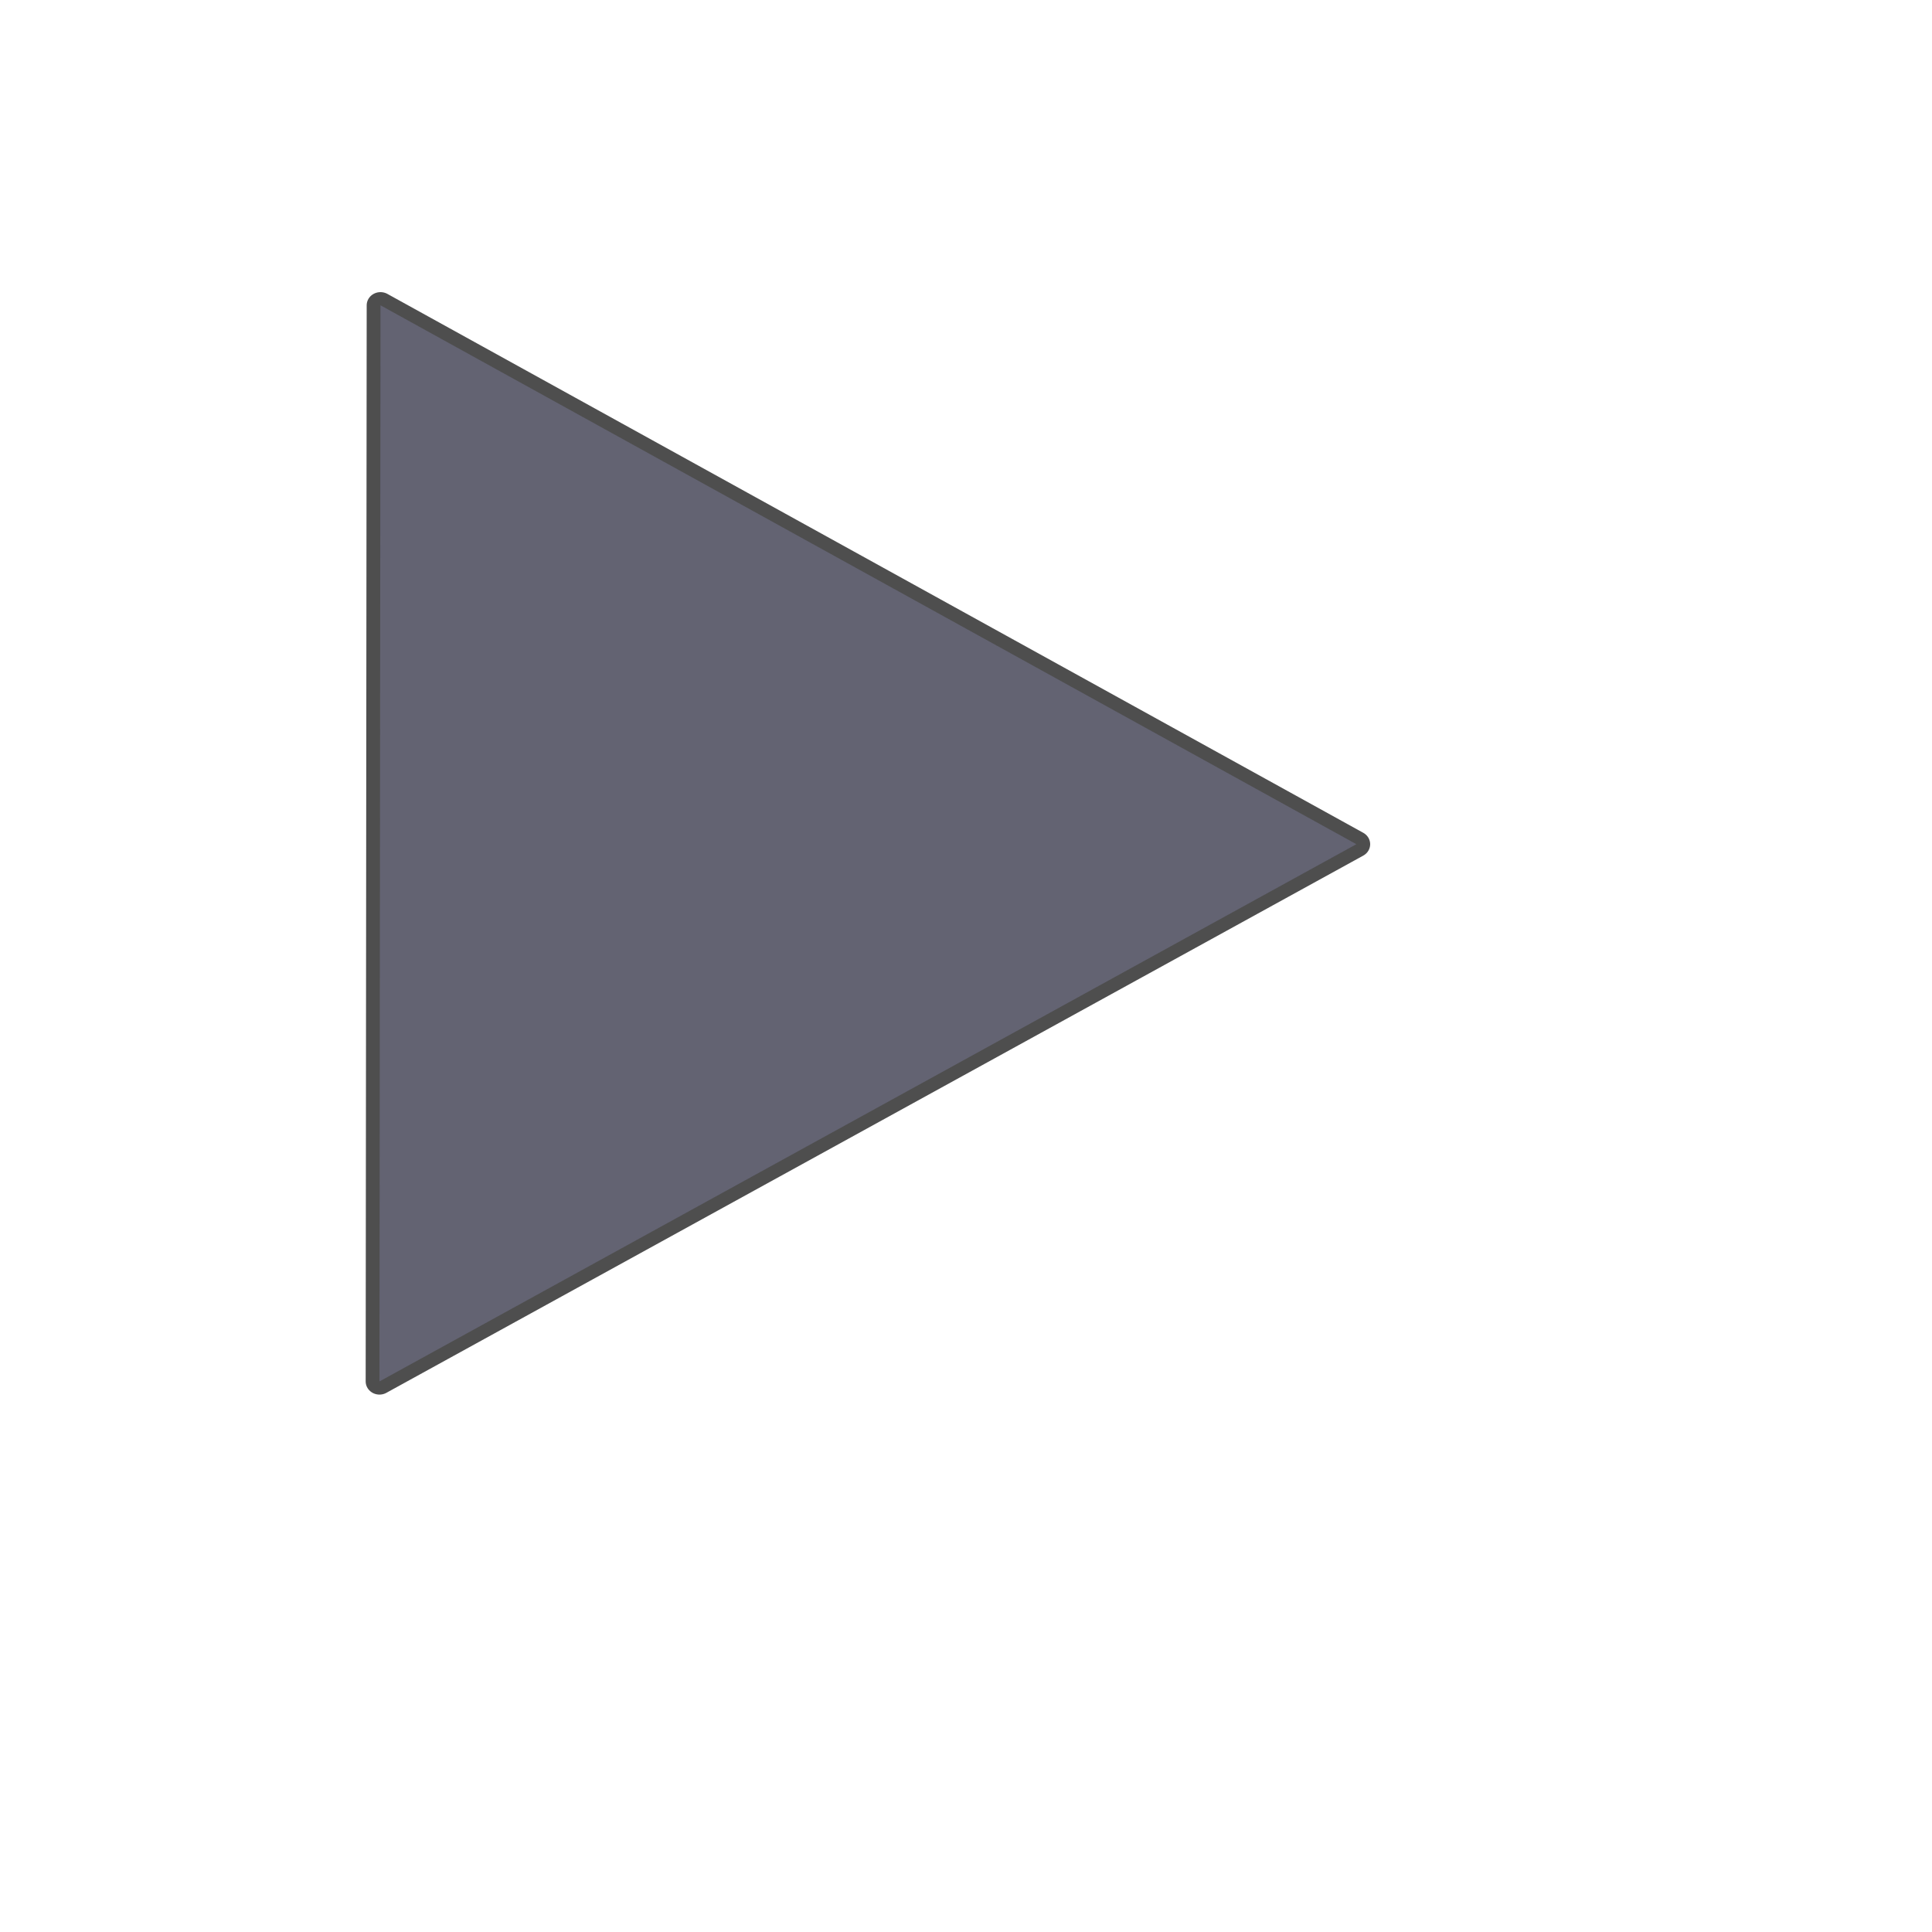
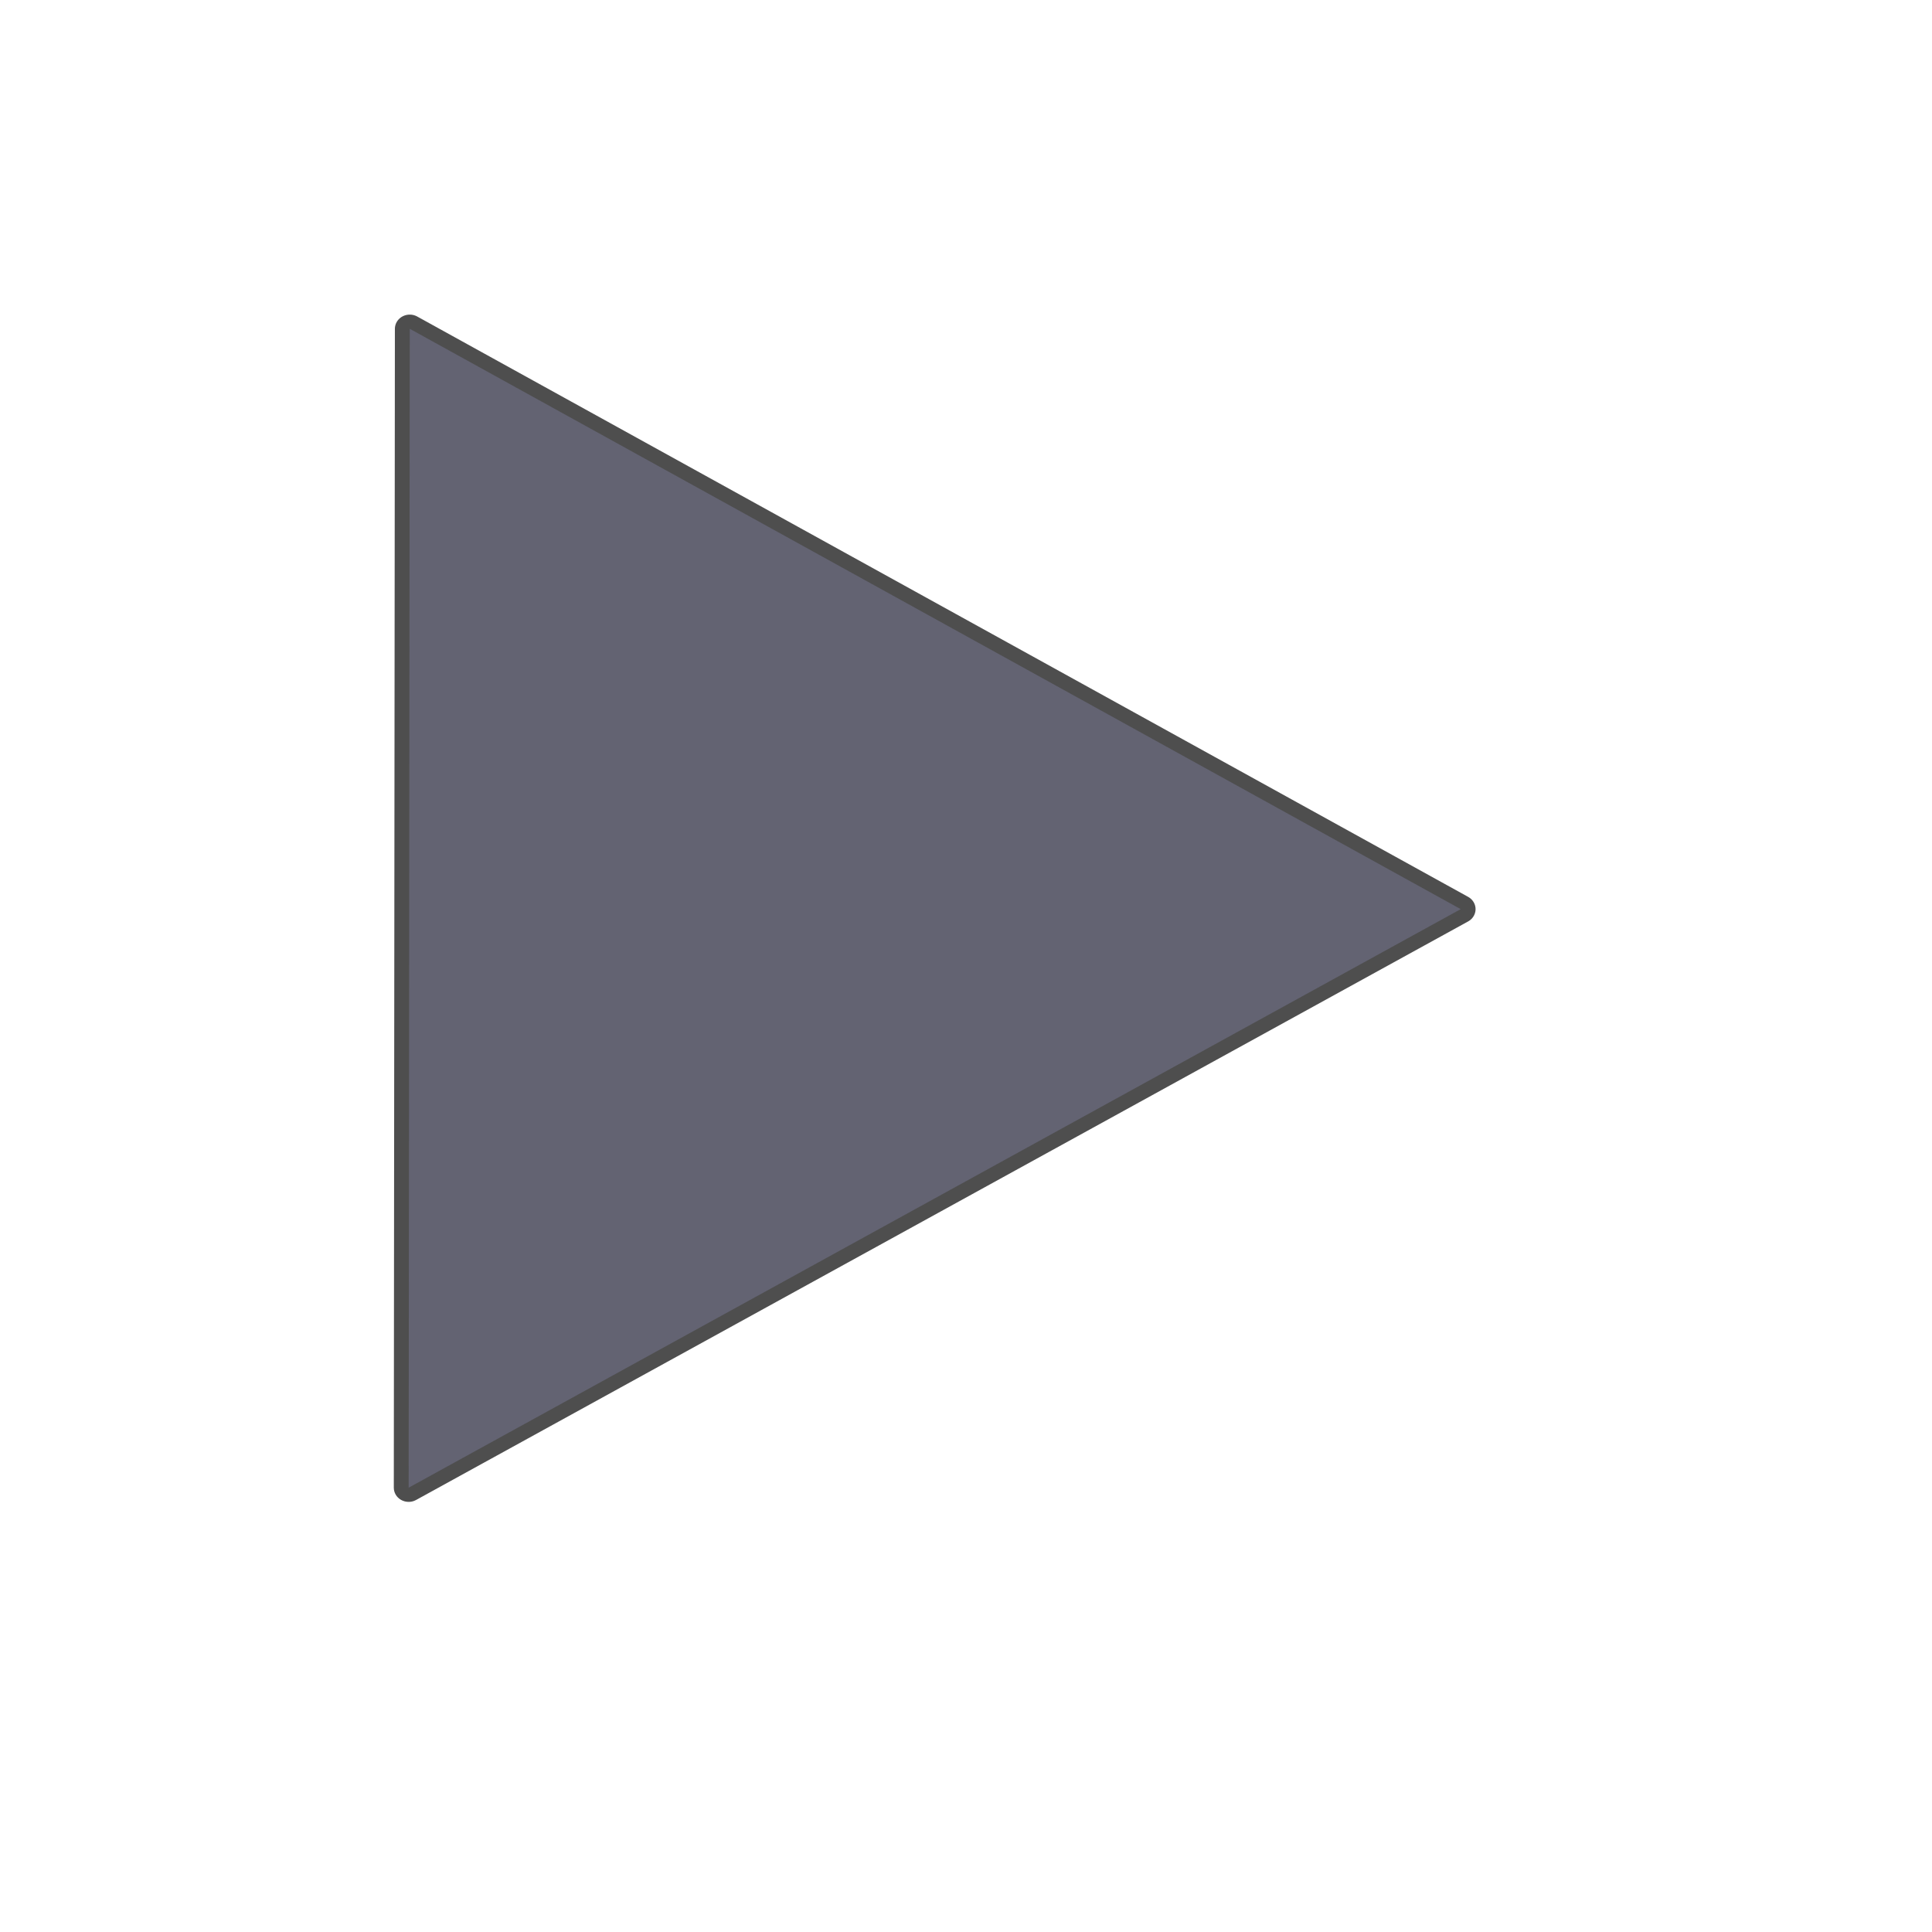
- <svg xmlns="http://www.w3.org/2000/svg" width="48" height="48" viewBox="0 0 14 14" version="1.1" id="svg827">
+ <svg xmlns="http://www.w3.org/2000/svg" width="48" height="48" viewBox="0 0 13 13" version="1.1" id="svg827">
  <defs id="defs824" />
  <g id="layer1">
    <path style="opacity:0.715;fill:#25253b;fill-opacity:1;fill-rule:nonzero;stroke:#000000;stroke-width:0.756;stroke-linecap:round;stroke-linejoin:round;stroke-miterlimit:4.5;stroke-dasharray:none;stroke-opacity:0.964;paint-order:stroke fill markers" id="path1026" d="M 22.638,22.638 -6.711,13.042 16.274,-7.577 Z" transform="matrix(0.1768543,-0.1878345,0.1967915,0.1688048,1.370124,6.548206)" />
  </g>
</svg>
